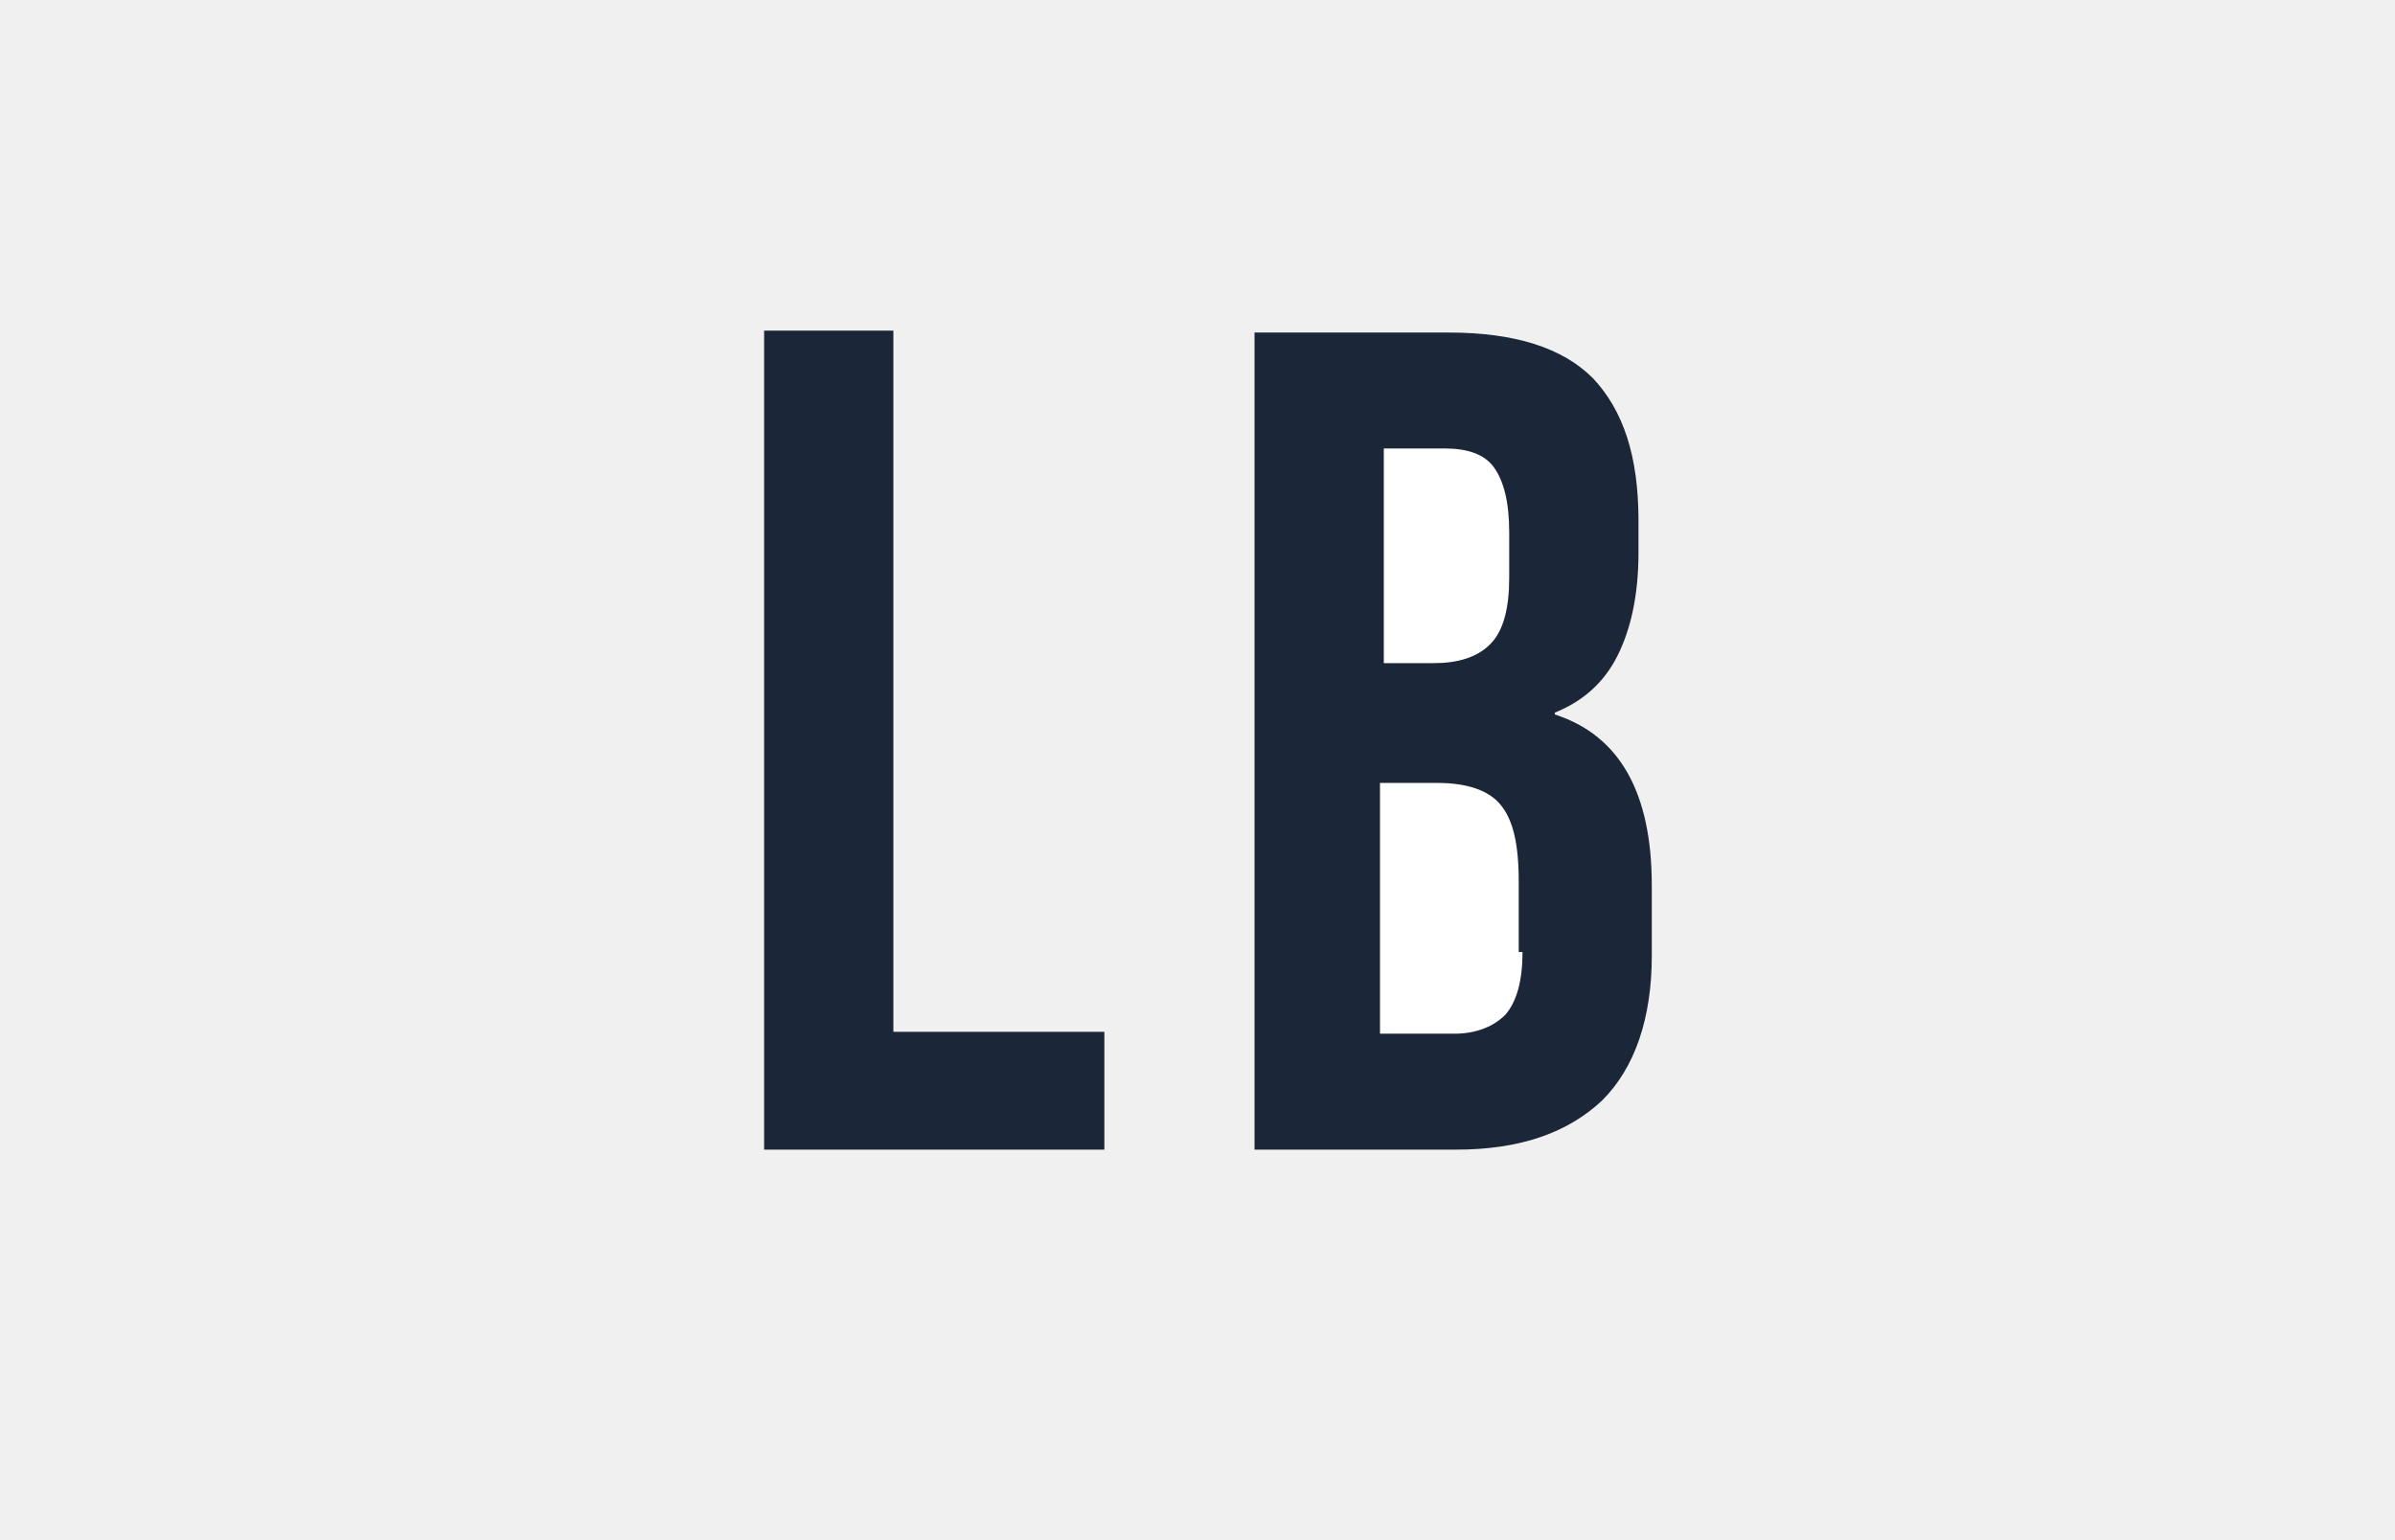
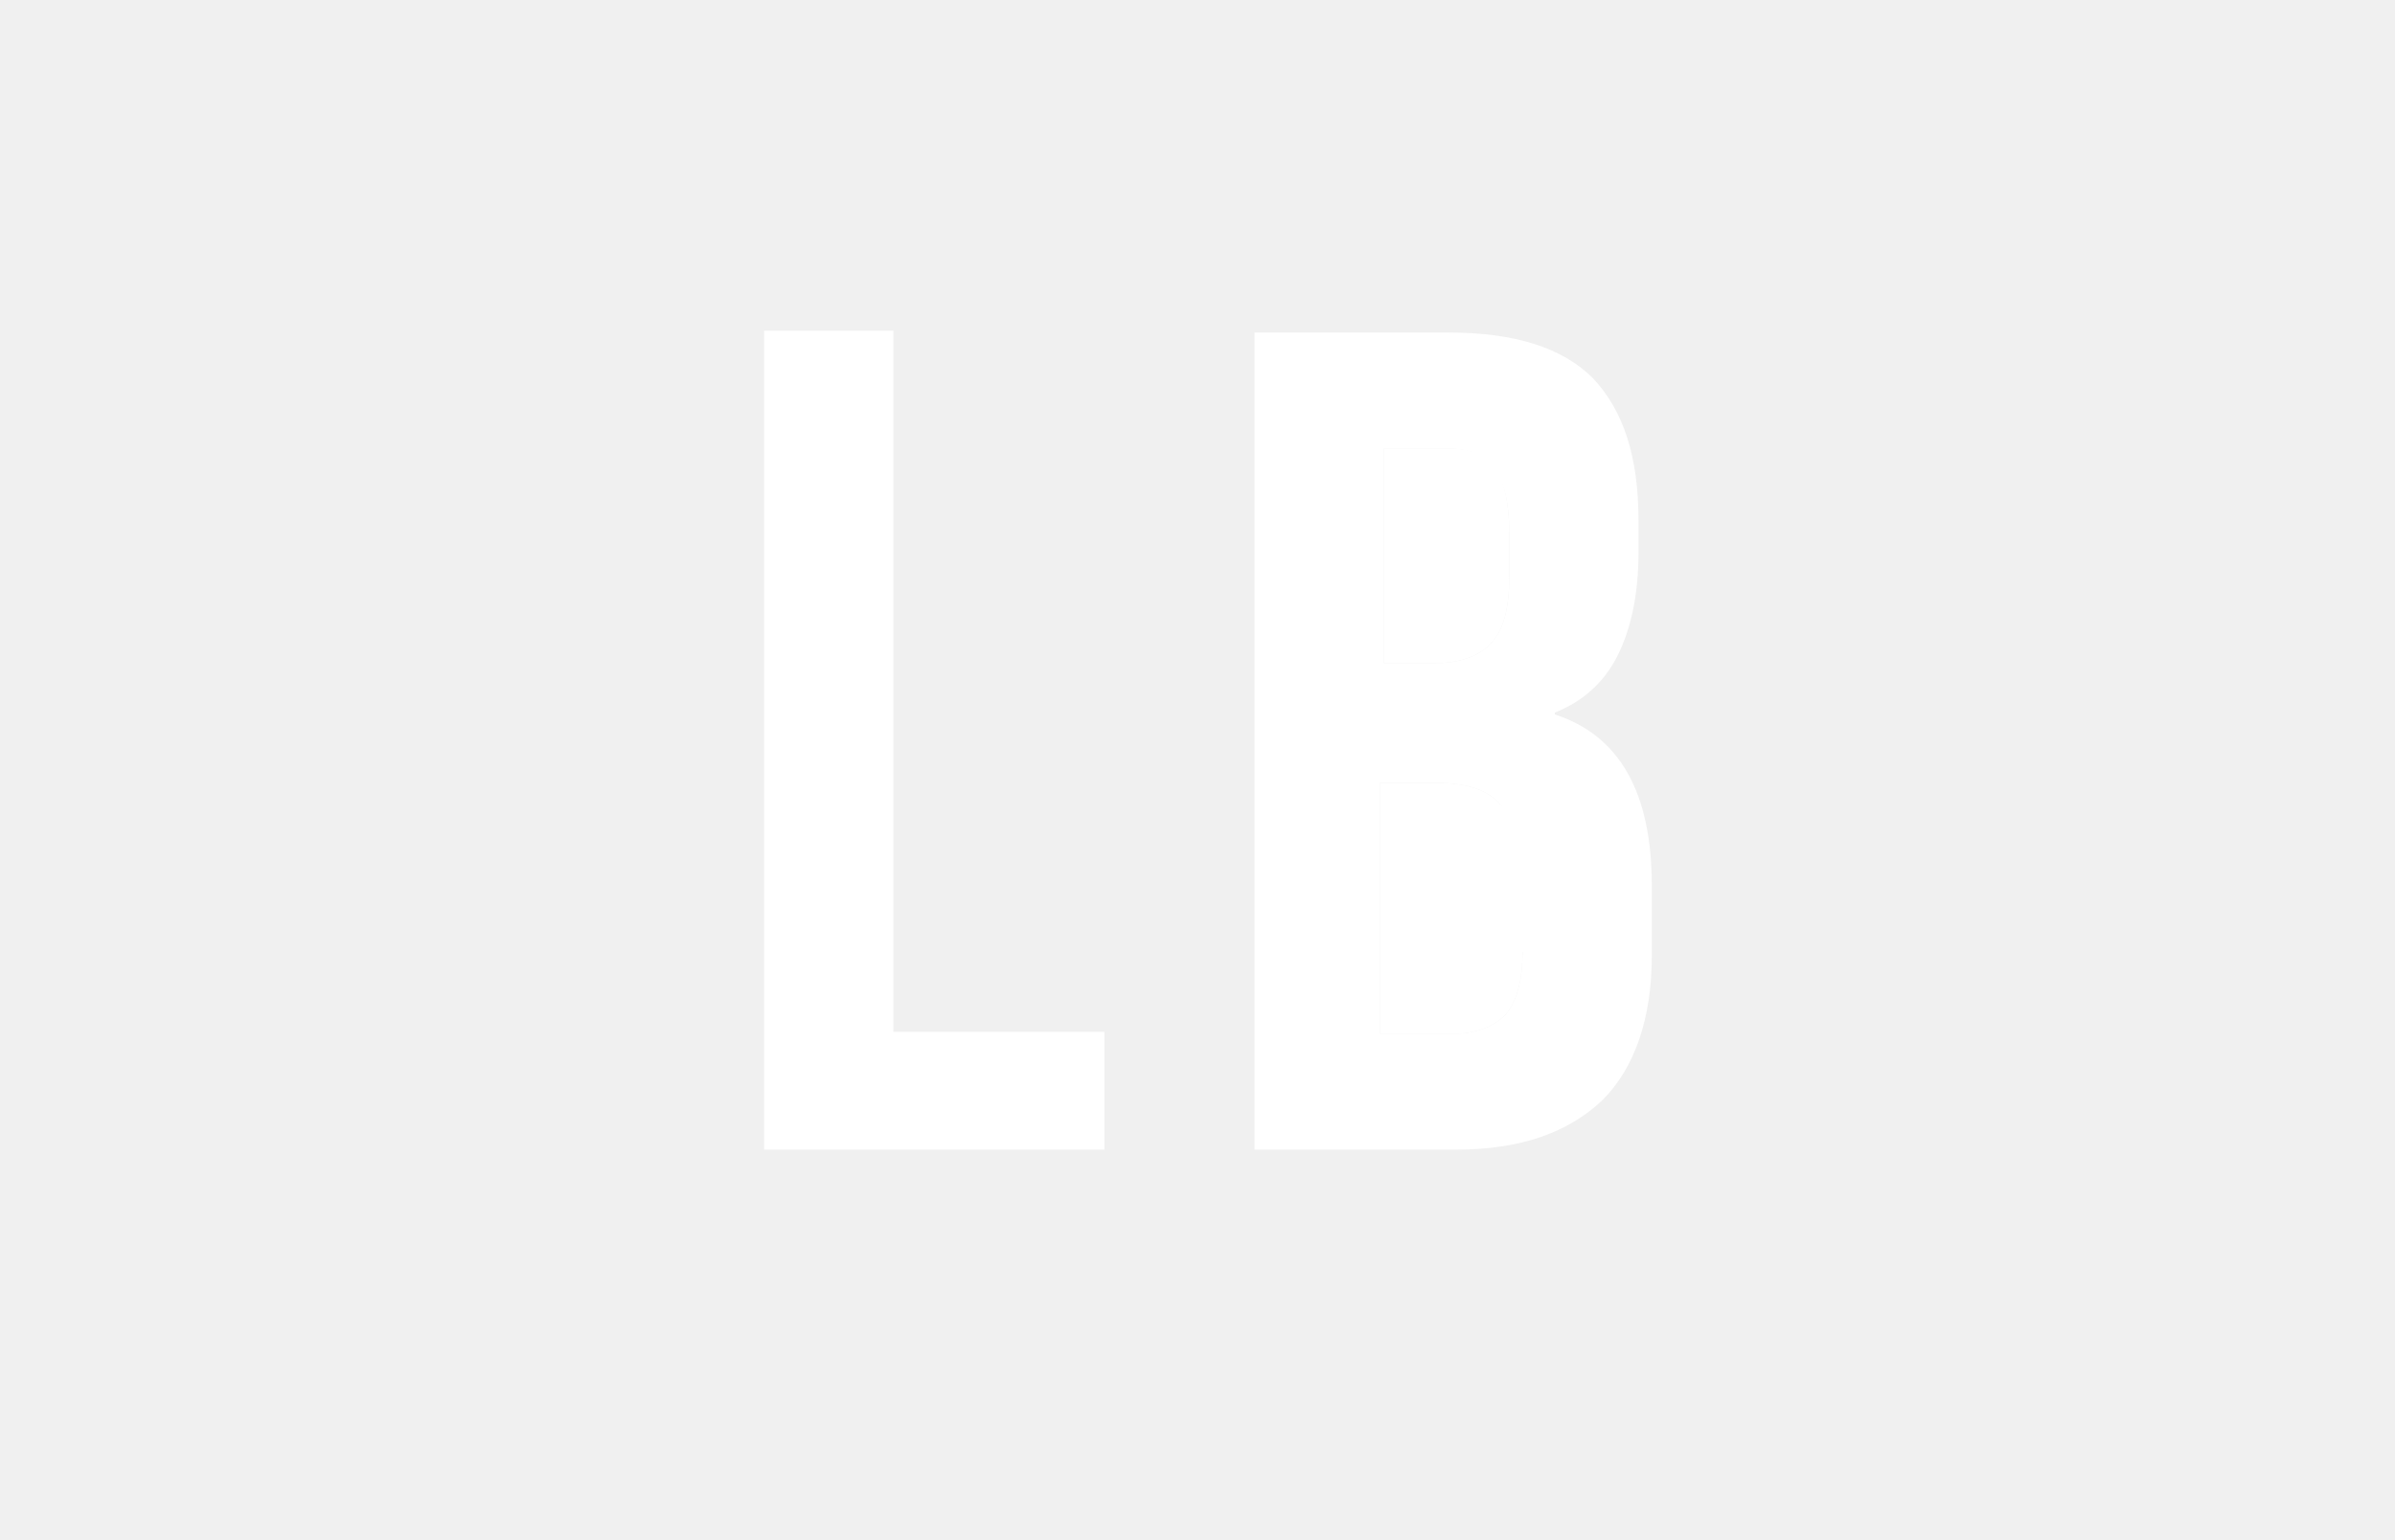
<svg xmlns="http://www.w3.org/2000/svg" version="1.1" viewBox="124.4 180.4 126 81">
  <style type="text/css">
	.st1{fill:#FFFFFF;}
	.st0{fill:#1B2638;}
</style>
  <g>
    <path class="st1" d="M203.8,208.4v2.4c0,1.6-0.3,2.8-1,3.5c-0.7,0.7-1.7,1-3,1h-2.6V204h3.3c1.2,0,2.1,0.3,2.6,1   C203.5,205.7,203.8,206.8,203.8,208.4z" />
    <path class="st1" d="M204.5,226.7v3.8c0,1.5-0.3,2.6-0.9,3.3c-0.6,0.6-1.5,1-2.7,1h-3.9v-13.2h3c1.6,0,2.7,0.4,3.3,1.1   C204.2,223.4,204.5,224.8,204.5,226.7z" />
-     <path class="st0" d="M206.2,218v-0.1c1.5-0.6,2.6-1.6,3.3-3c0.7-1.4,1.1-3.2,1.1-5.4v-1.7c0-3.4-0.8-5.8-2.4-7.5   c-1.6-1.6-4.1-2.4-7.6-2.4h-10.2v43H201c3.4,0,5.9-0.9,7.7-2.6c1.7-1.7,2.6-4.3,2.6-7.6V227C211.3,222.1,209.6,219.1,206.2,218z    M197.1,204h3.3c1.2,0,2.1,0.3,2.6,1c0.5,0.7,0.8,1.8,0.8,3.4v2.4c0,1.6-0.3,2.8-1,3.5c-0.7,0.7-1.7,1-3,1h-2.6V204z M204.5,230.5   c0,1.5-0.3,2.6-0.9,3.3c-0.6,0.6-1.5,1-2.7,1h-3.9v-13.2h3c1.6,0,2.7,0.4,3.3,1.1c0.7,0.8,1,2.1,1,4.1V230.5z" />
-     <polygon class="st0" points="182.5,234.7 182.5,240.9 164.6,240.9 164.6,197.8 171.4,197.8 171.4,234.7   " />
+     <path class="st1" d="M206.2,218v-0.1c1.5-0.6,2.6-1.6,3.3-3c0.7-1.4,1.1-3.2,1.1-5.4v-1.7c0-3.4-0.8-5.8-2.4-7.5   c-1.6-1.6-4.1-2.4-7.6-2.4h-10.2v43H201c3.4,0,5.9-0.9,7.7-2.6c1.7-1.7,2.6-4.3,2.6-7.6V227C211.3,222.1,209.6,219.1,206.2,218z    M197.1,204h3.3c1.2,0,2.1,0.3,2.6,1c0.5,0.7,0.8,1.8,0.8,3.4v2.4c0,1.6-0.3,2.8-1,3.5c-0.7,0.7-1.7,1-3,1h-2.6V204z M204.5,230.5   c0,1.5-0.3,2.6-0.9,3.3c-0.6,0.6-1.5,1-2.7,1h-3.9v-13.2h3c1.6,0,2.7,0.4,3.3,1.1c0.7,0.8,1,2.1,1,4.1V230.5z" />
+     <polygon class="st1" points="182.5,234.7 182.5,240.9 164.6,240.9 164.6,197.8 171.4,197.8 171.4,234.7   " />
  </g>
</svg>
